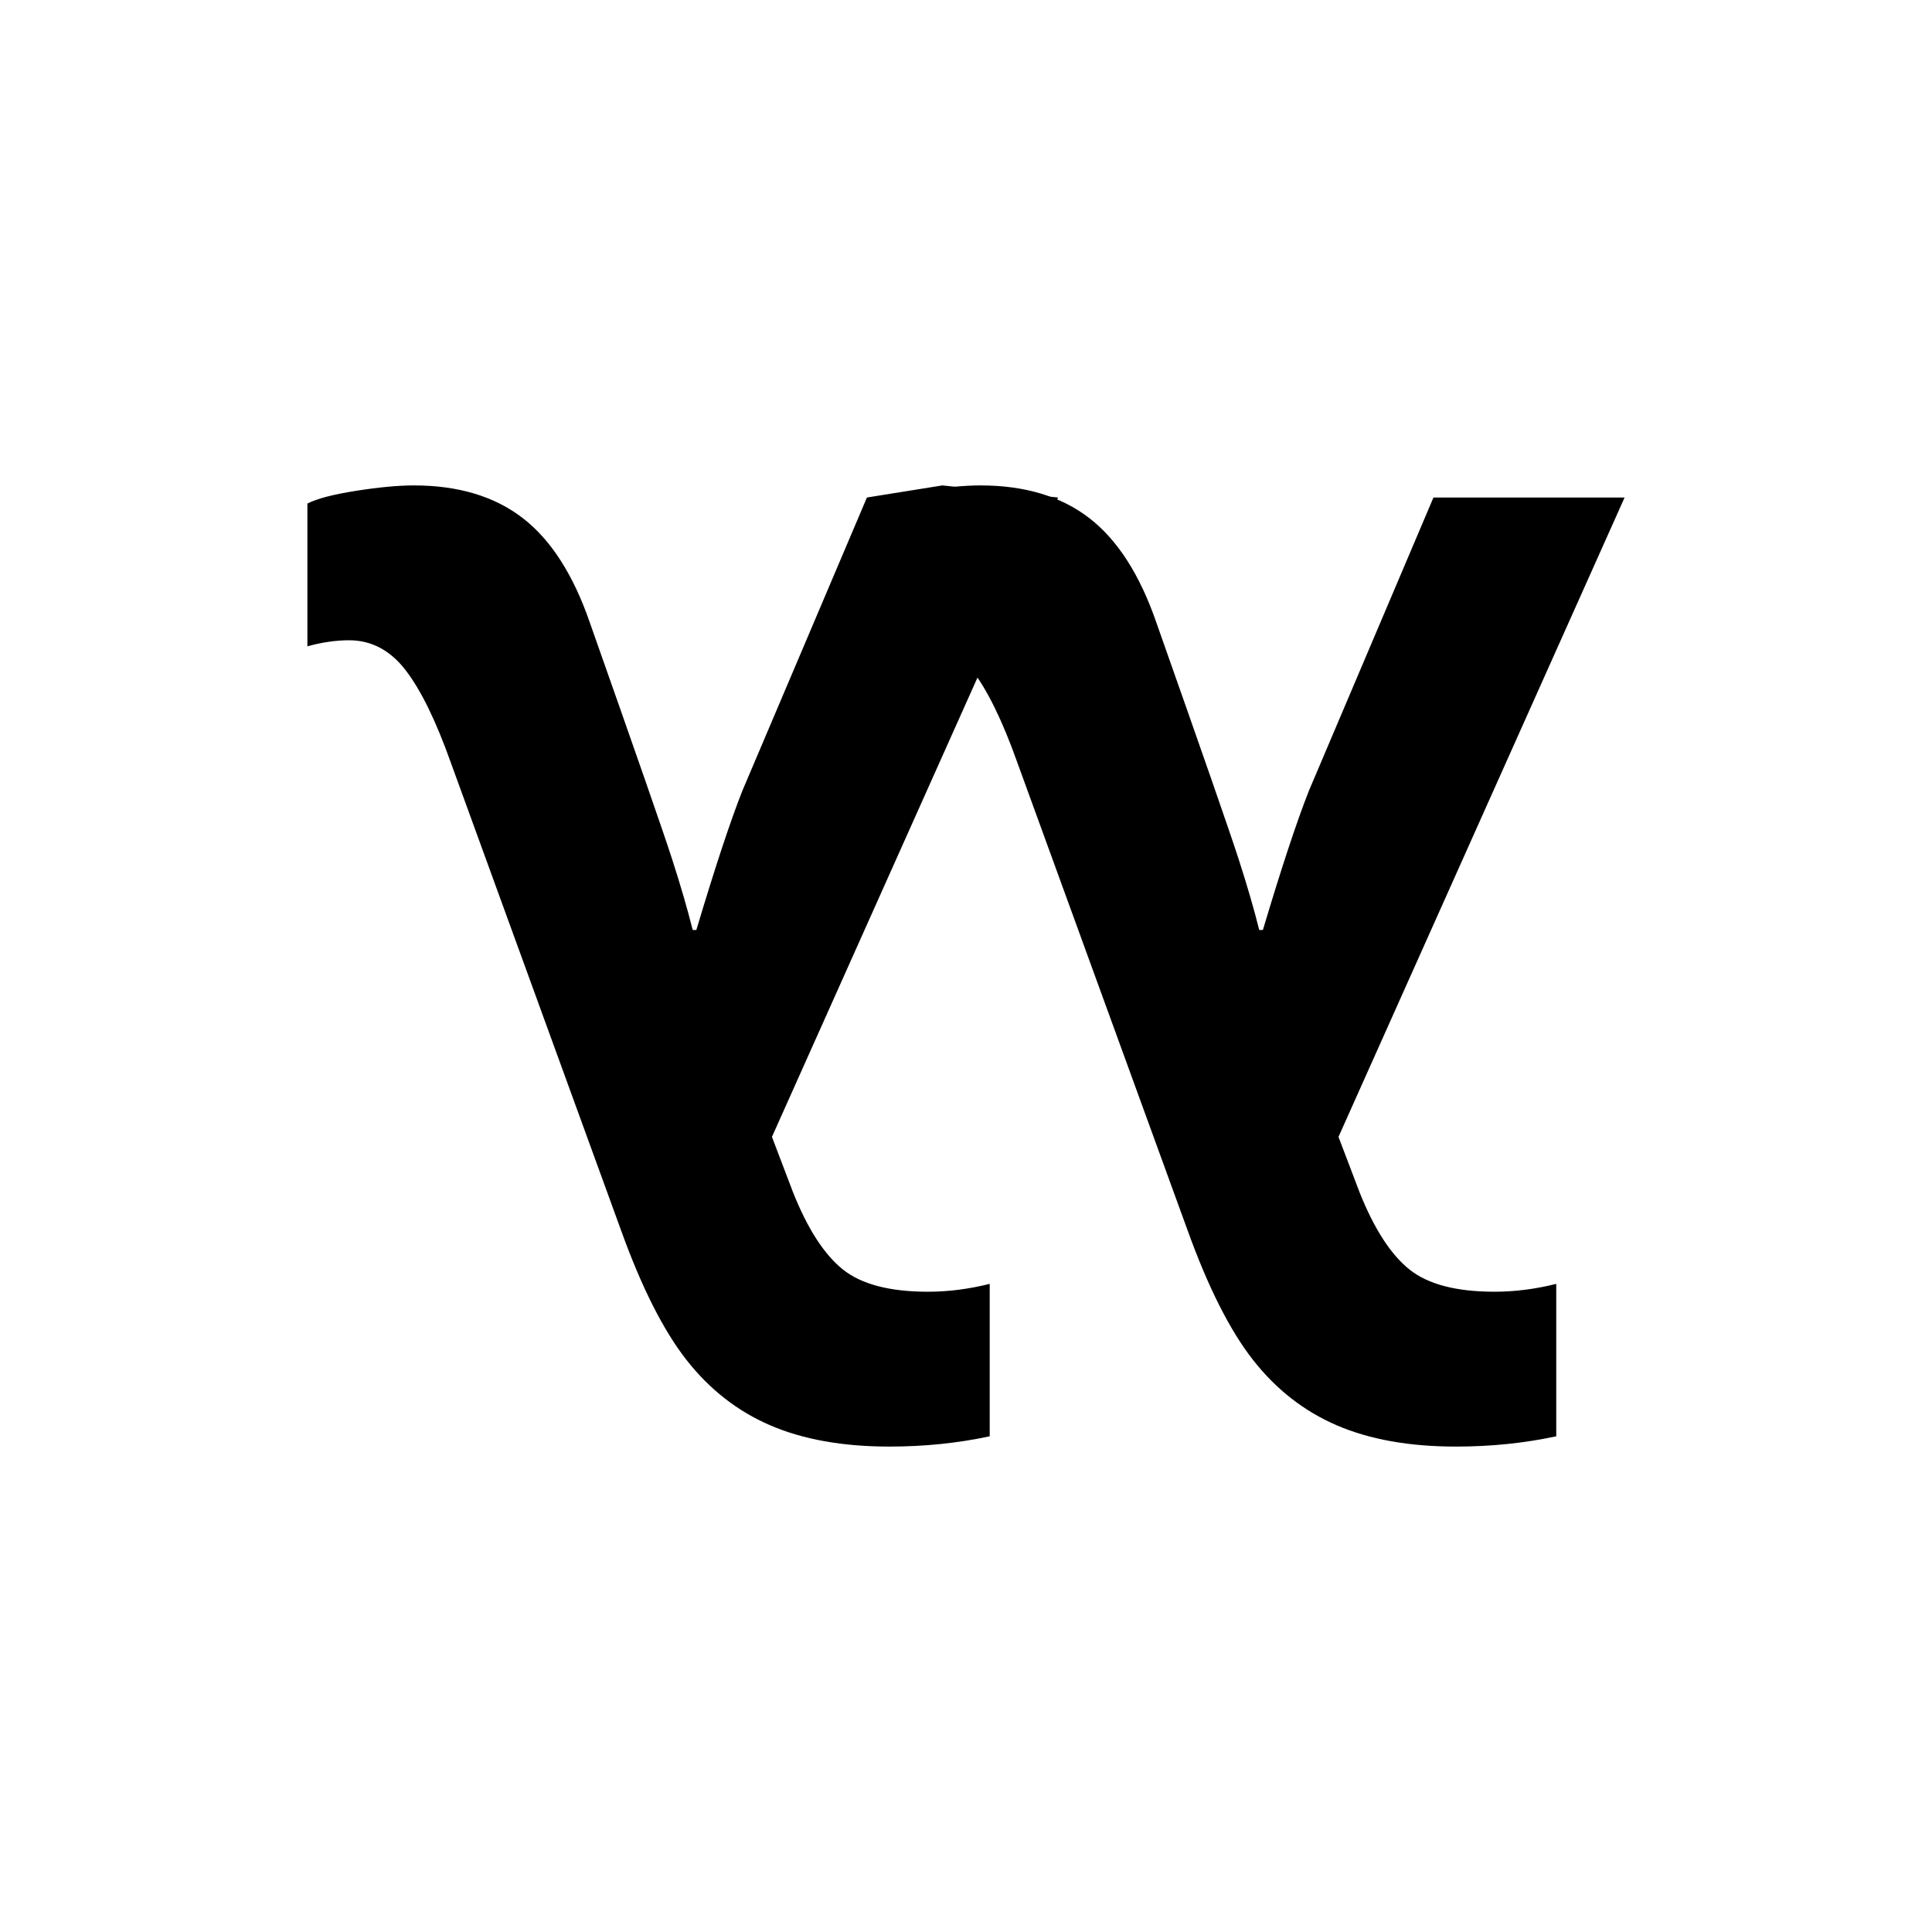
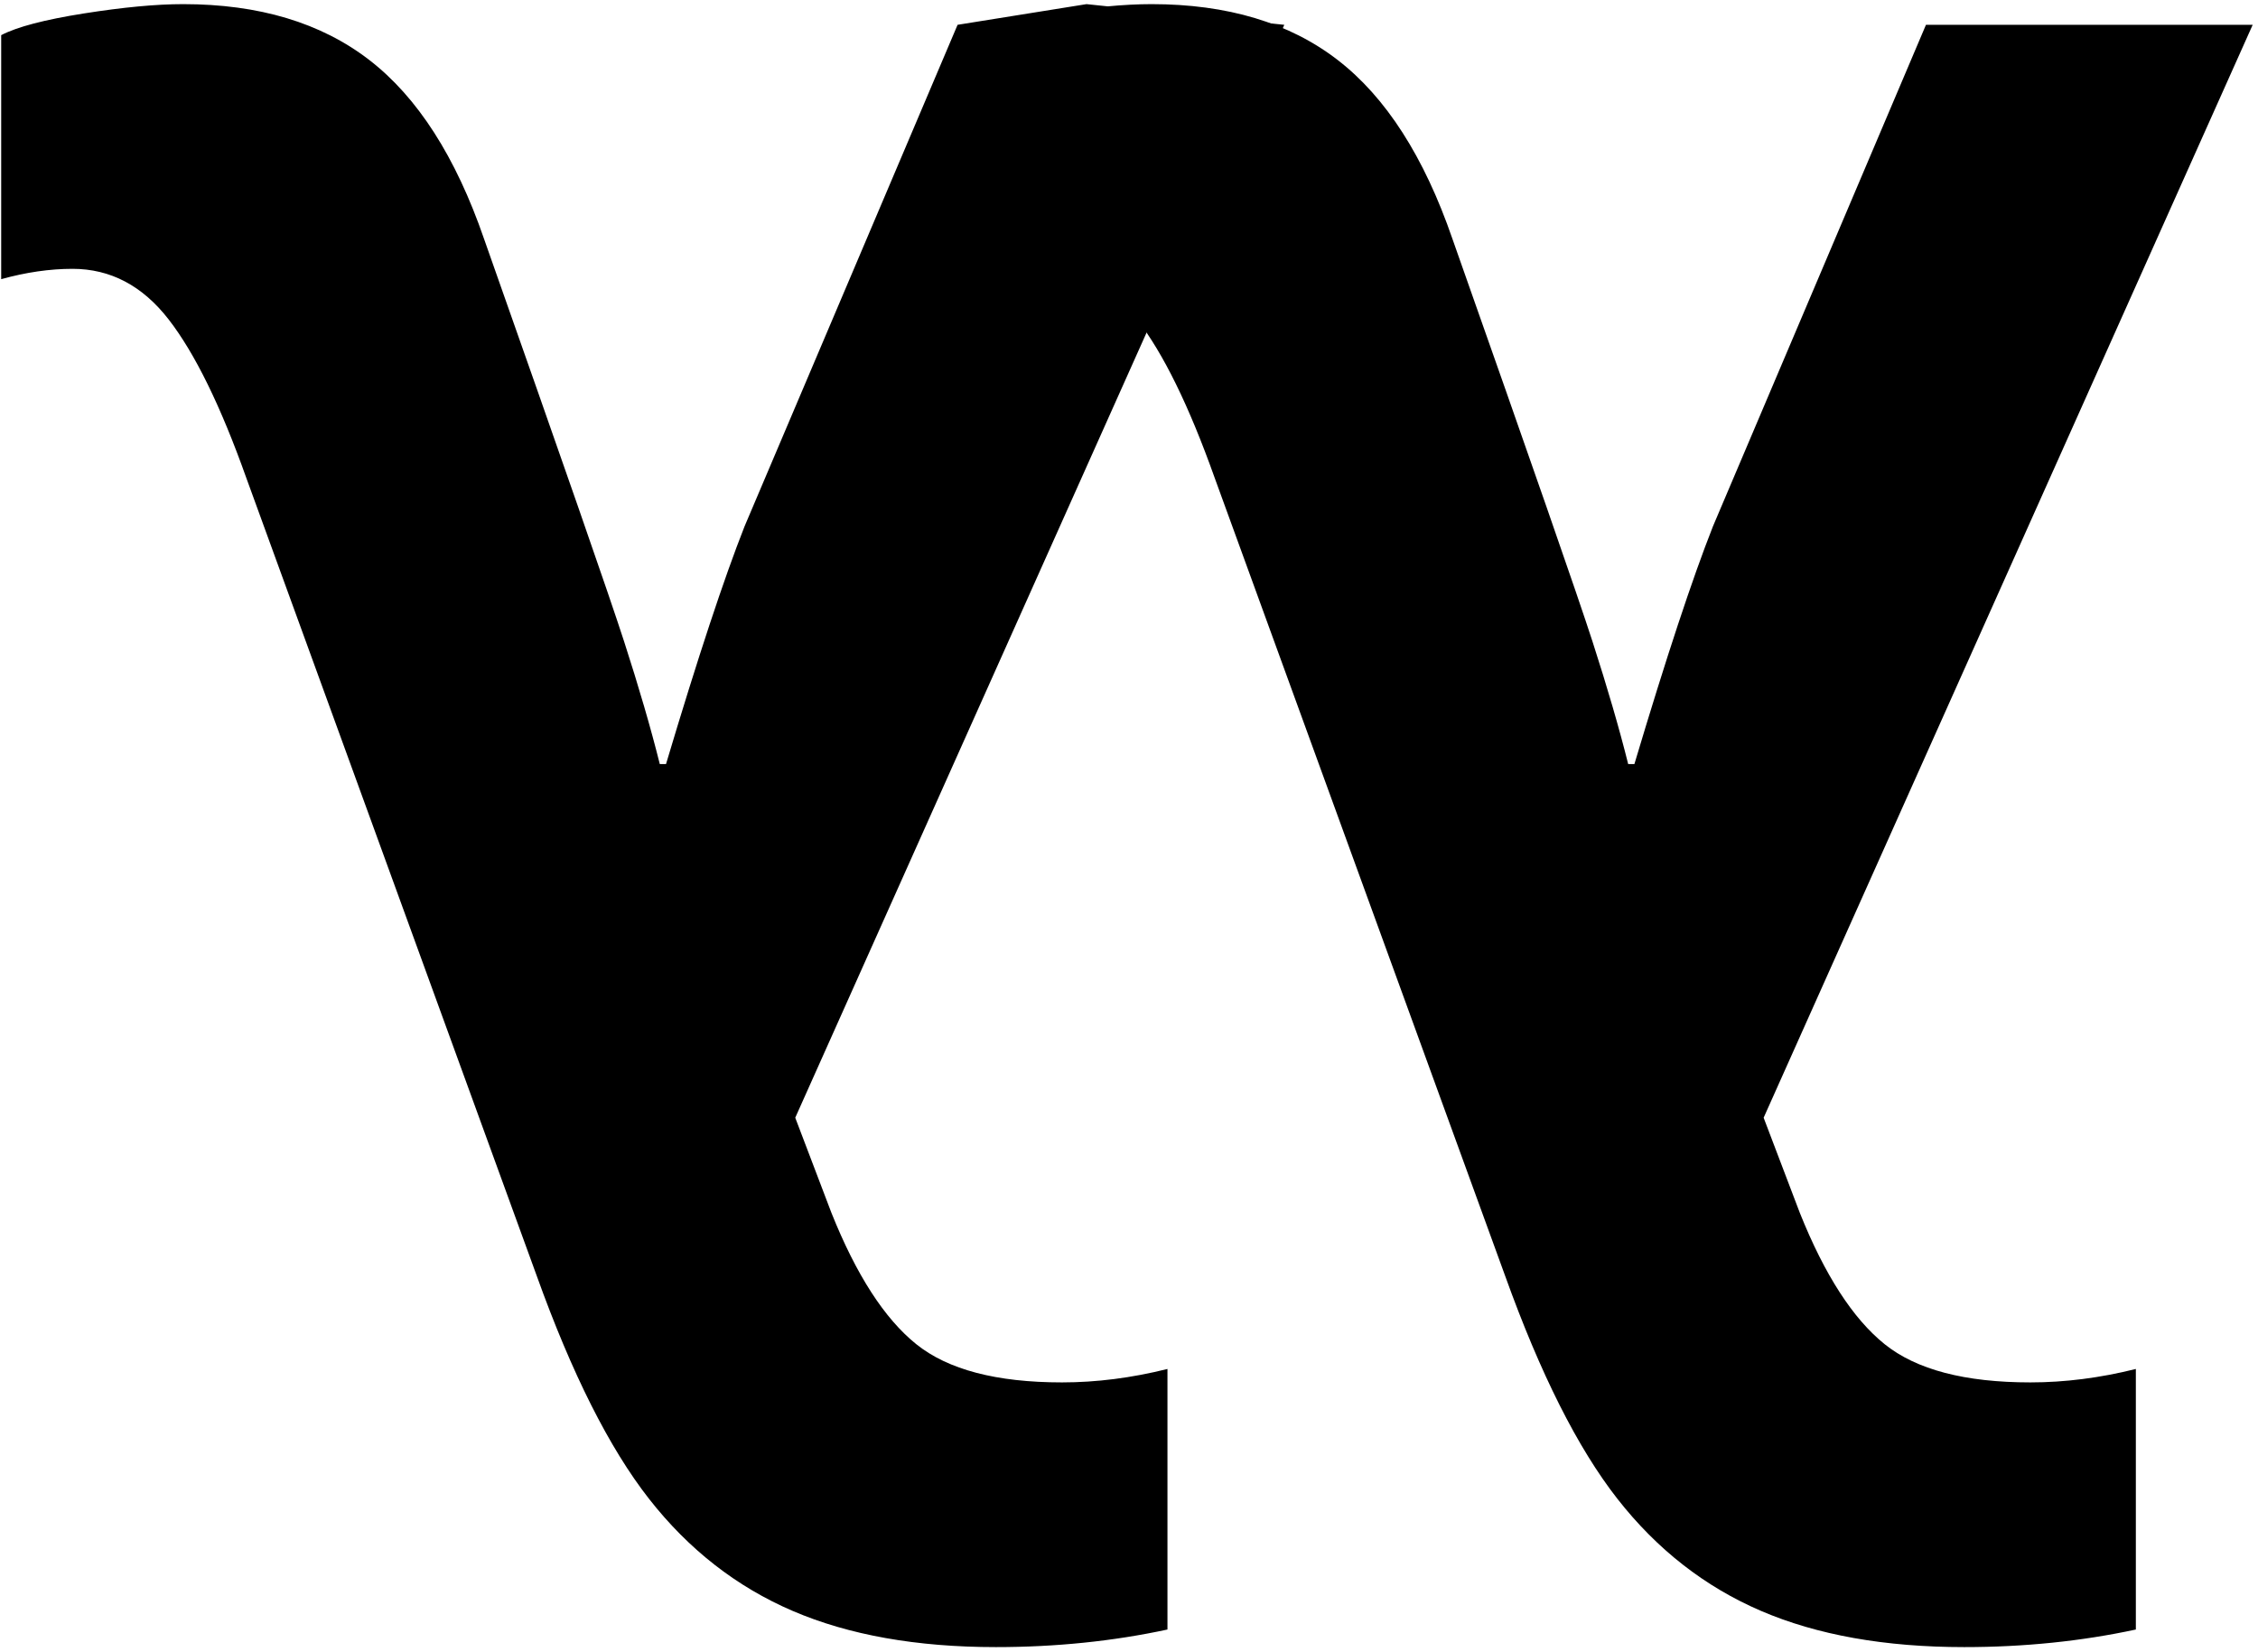
- <svg xmlns="http://www.w3.org/2000/svg" width="100%" height="100%" viewBox="0 0 800 800" version="1.1" xml:space="preserve" style="fill-rule:evenodd;clip-rule:evenodd;stroke-linejoin:round;stroke-miterlimit:2;">
+ <svg xmlns="http://www.w3.org/2000/svg" width="100%" height="100%" viewBox="0 0 547 400" version="1.1" xml:space="preserve" style="fill-rule:evenodd;clip-rule:evenodd;stroke-linejoin:round;stroke-miterlimit:2;">
  <g>
-     <path d="M438.121,206.011l-118.473,264.747l8.767,23.043c6.011,15.028 12.857,25.631 20.538,31.809c7.681,6.179 19.454,9.268 35.317,9.268c8.349,0 16.865,-1.086 25.547,-3.256l0,63.118c-13.191,2.839 -27.05,4.258 -41.577,4.258c-19.203,0 -35.609,-2.922 -49.218,-8.766c-13.609,-5.845 -25.214,-14.903 -34.815,-27.176c-9.601,-12.273 -18.66,-30.265 -27.176,-53.977l-70.382,-193.362c-6.178,-17.366 -12.44,-30.14 -18.785,-38.322c-6.345,-8.182 -14.11,-12.273 -23.294,-12.273c-5.51,0 -11.271,0.835 -17.282,2.505l0,-59.111c3.84,-2.004 10.52,-3.757 20.037,-5.26c9.518,-1.503 17.533,-2.254 24.046,-2.254c18.367,0 33.395,4.508 45.084,13.525c11.689,9.017 20.956,23.461 27.802,43.332c19.036,53.934 30.349,86.453 33.939,97.557c3.59,11.105 6.47,20.998 8.641,29.681l1.503,0c7.681,-25.715 14.026,-44.917 19.035,-57.608l51.597,-121.478l31.238,-5.009l47.911,5.009Z" style="fill-rule:nonzero;" />
-     <path d="M672.712,206.011l-118.472,264.747l8.766,23.043c6.012,15.028 12.858,25.631 20.539,31.809c7.681,6.179 19.453,9.268 35.316,9.268c8.349,0 16.865,-1.086 25.548,-3.256l0,63.118c-13.191,2.839 -27.051,4.258 -41.578,4.258c-19.203,0 -35.608,-2.922 -49.217,-8.766c-13.609,-5.845 -25.214,-14.903 -34.815,-27.176c-9.602,-12.273 -18.66,-30.265 -27.176,-53.977l-70.382,-193.362c-6.179,-17.366 -12.44,-30.14 -18.785,-38.322c-6.346,-8.182 -14.11,-12.273 -23.294,-12.273c-5.51,0 -11.271,0.835 -17.283,2.505l0,-59.111c3.841,-2.004 10.52,-3.757 20.038,-5.26c9.518,-1.503 17.533,-2.254 24.045,-2.254c18.368,0 33.396,4.508 45.085,13.525c11.688,9.017 20.956,23.461 27.802,43.332c19.035,53.934 30.348,86.453 33.938,97.557c3.59,11.105 6.471,20.998 8.642,29.681l1.502,0c7.681,-25.715 14.027,-44.917 19.036,-57.608l51.597,-121.478l79.148,0Z" style="fill-rule:nonzero;" />
+     <path d="M311.121,6.011l-118.473,264.747l8.767,23.043c6.011,15.028 12.857,25.631 20.538,31.809c7.681,6.179 19.454,9.268 35.317,9.268c8.349,0 16.865,-1.086 25.547,-3.256l0,63.118c-13.191,2.839 -27.05,4.258 -41.577,4.258c-19.203,0 -35.609,-2.922 -49.218,-8.766c-13.609,-5.845 -25.214,-14.903 -34.815,-27.176c-9.601,-12.273 -18.66,-30.265 -27.176,-53.977l-70.382,-193.362c-6.178,-17.366 -12.44,-30.14 -18.785,-38.322c-6.345,-8.182 -14.11,-12.273 -23.294,-12.273c-5.51,0 -11.271,0.835 -17.282,2.505l0,-59.111c3.84,-2.004 10.52,-3.757 20.037,-5.26c9.518,-1.503 17.533,-2.254 24.046,-2.254c18.367,0 33.395,4.508 45.084,13.525c11.689,9.017 20.956,23.461 27.802,43.332c19.036,53.934 30.349,86.453 33.939,97.557c3.59,11.105 6.47,20.998 8.641,29.681l1.503,0c7.681,-25.715 14.026,-44.917 19.035,-57.608l51.597,-121.478l31.238,-5.009l47.911,5.009Z" style="fill-rule:nonzero;" />
+     <path d="M545.712,6.011l-118.472,264.747l8.766,23.043c6.012,15.028 12.858,25.631 20.539,31.809c7.681,6.179 19.453,9.268 35.316,9.268c8.349,0 16.865,-1.086 25.548,-3.256l0,63.118c-13.191,2.839 -27.051,4.258 -41.578,4.258c-19.203,0 -35.608,-2.922 -49.217,-8.766c-13.609,-5.845 -25.214,-14.903 -34.815,-27.176c-9.602,-12.273 -18.66,-30.265 -27.176,-53.977l-70.382,-193.362c-6.179,-17.366 -12.44,-30.14 -18.785,-38.322c-6.346,-8.182 -14.11,-12.273 -23.294,-12.273c-5.51,0 -11.271,0.835 -17.283,2.505l0,-59.111c3.841,-2.004 10.52,-3.757 20.038,-5.26c9.518,-1.503 17.533,-2.254 24.045,-2.254c18.368,0 33.396,4.508 45.085,13.525c11.688,9.017 20.956,23.461 27.802,43.332c19.035,53.934 30.348,86.453 33.938,97.557c3.59,11.105 6.471,20.998 8.642,29.681l1.502,0c7.681,-25.715 14.027,-44.917 19.036,-57.608l51.597,-121.478l79.148,0Z" style="fill-rule:nonzero;" />
  </g>
</svg>
